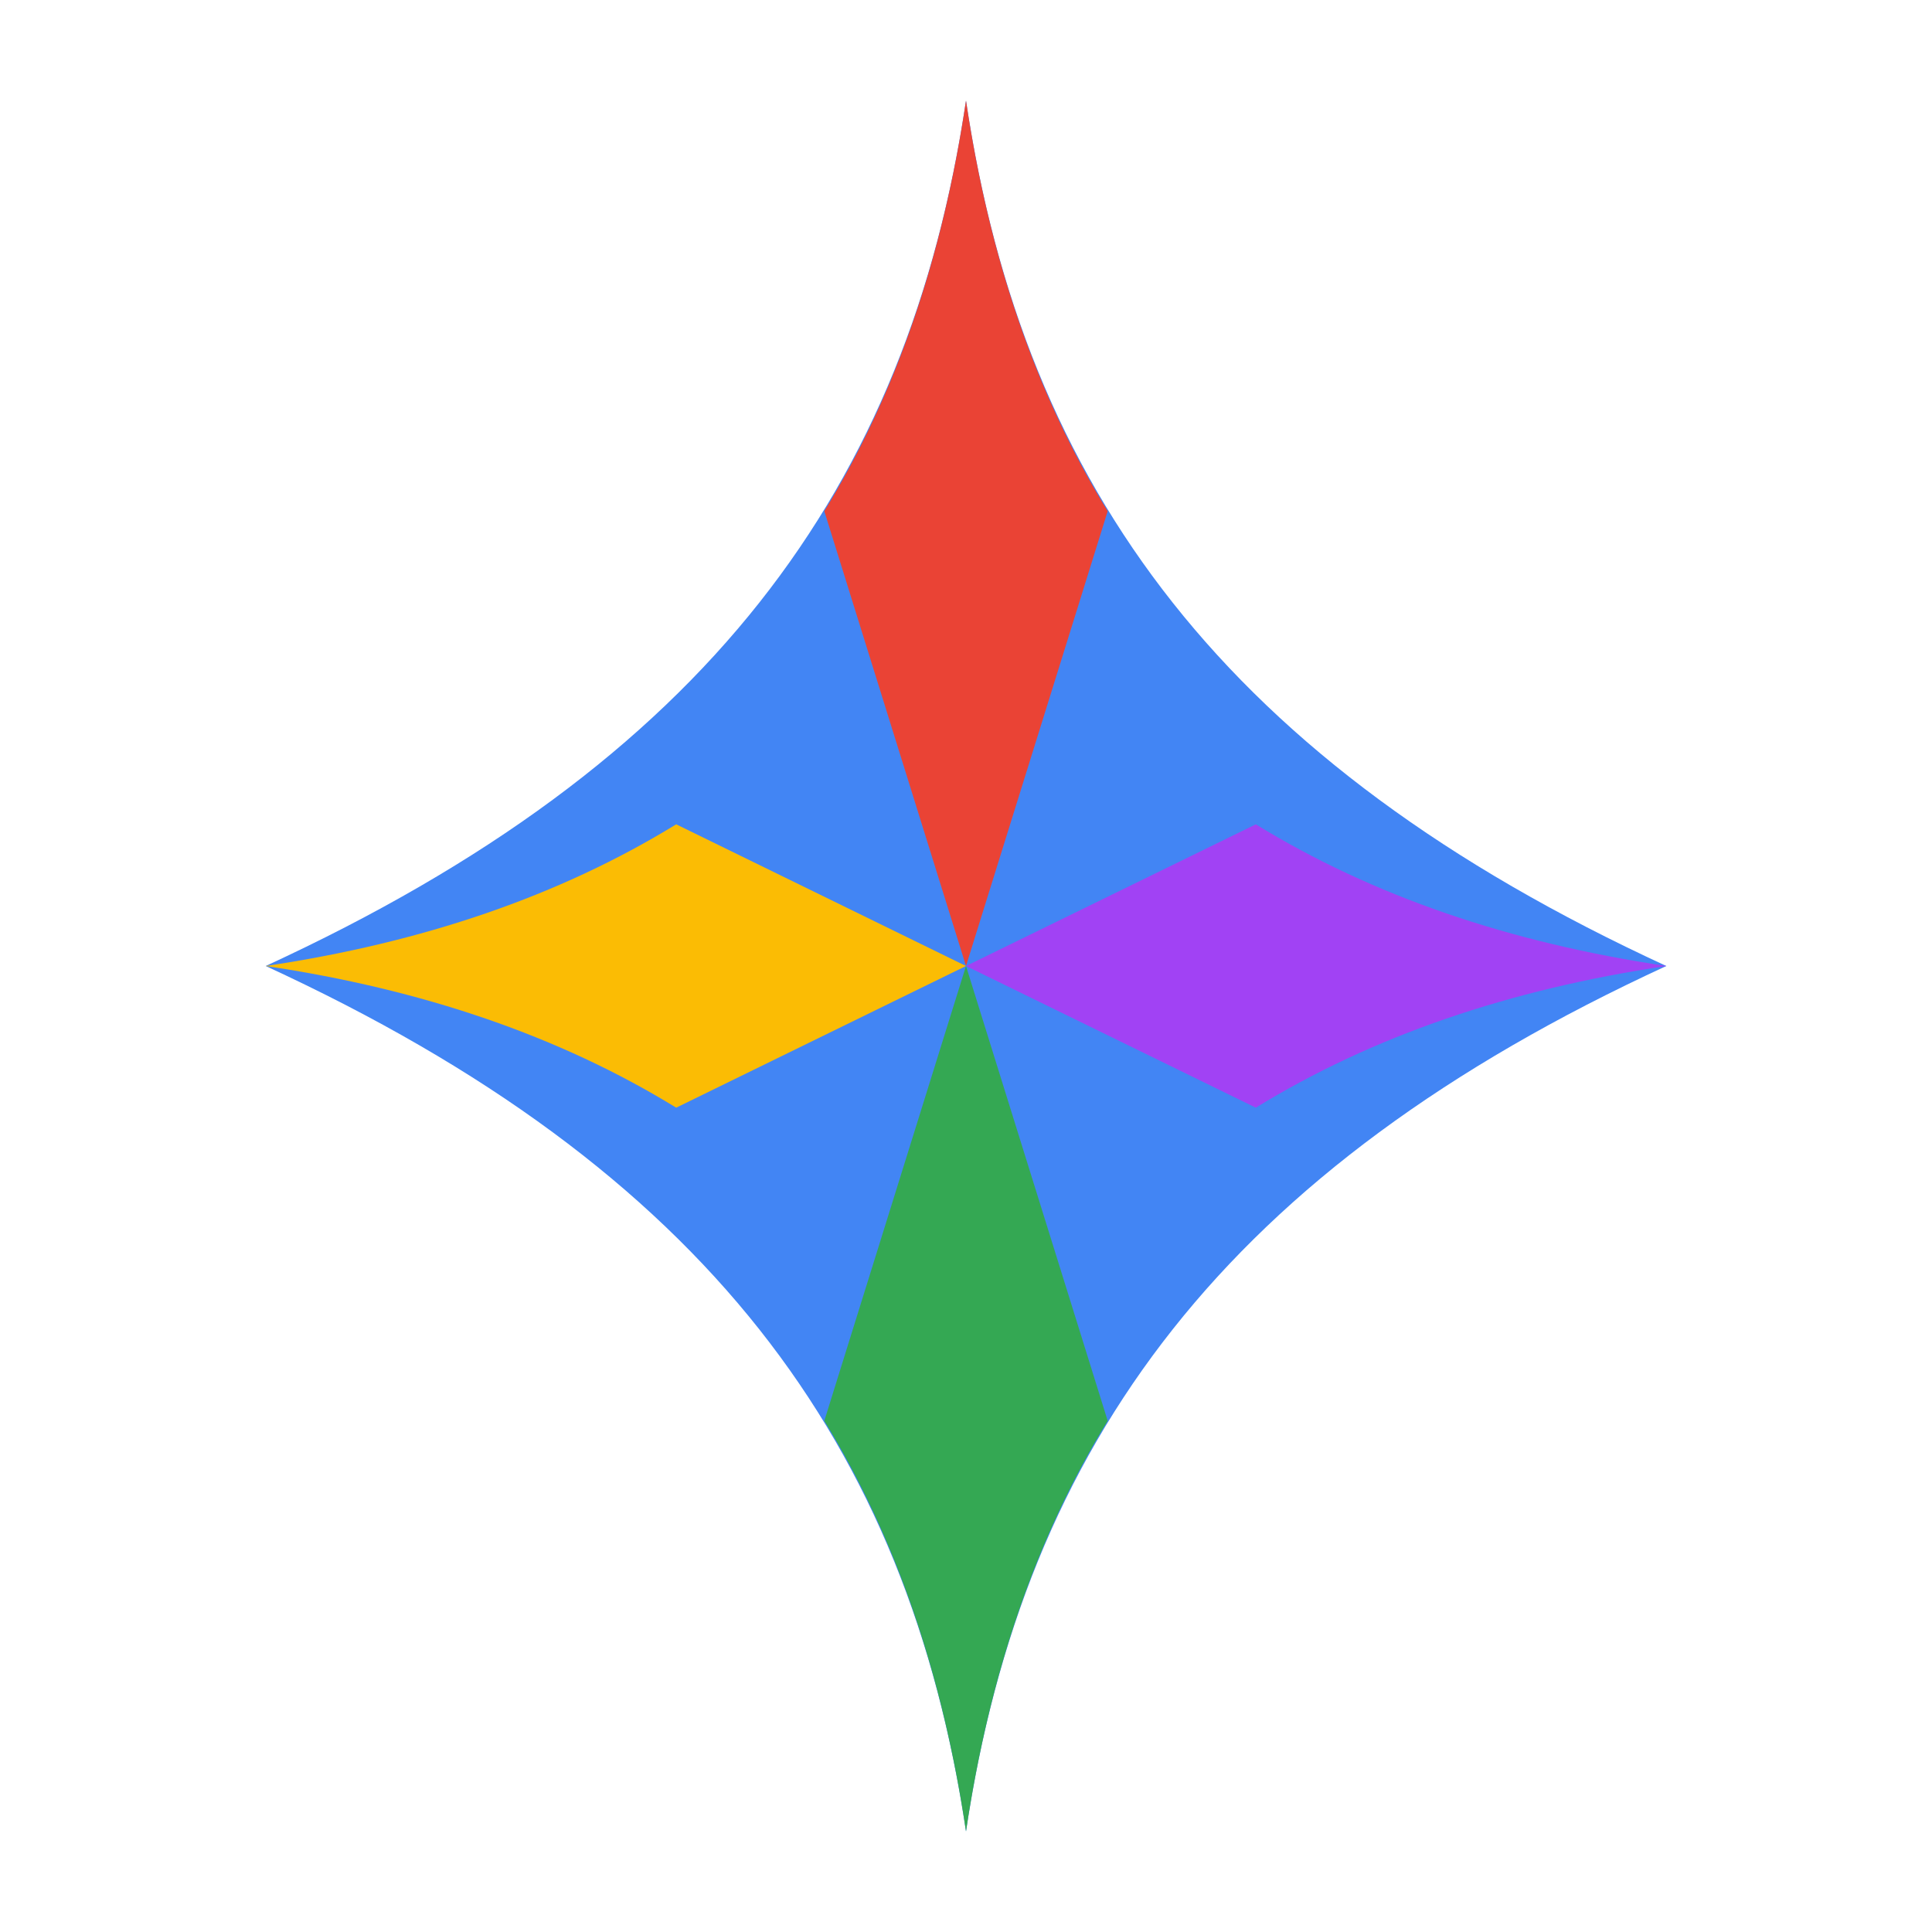
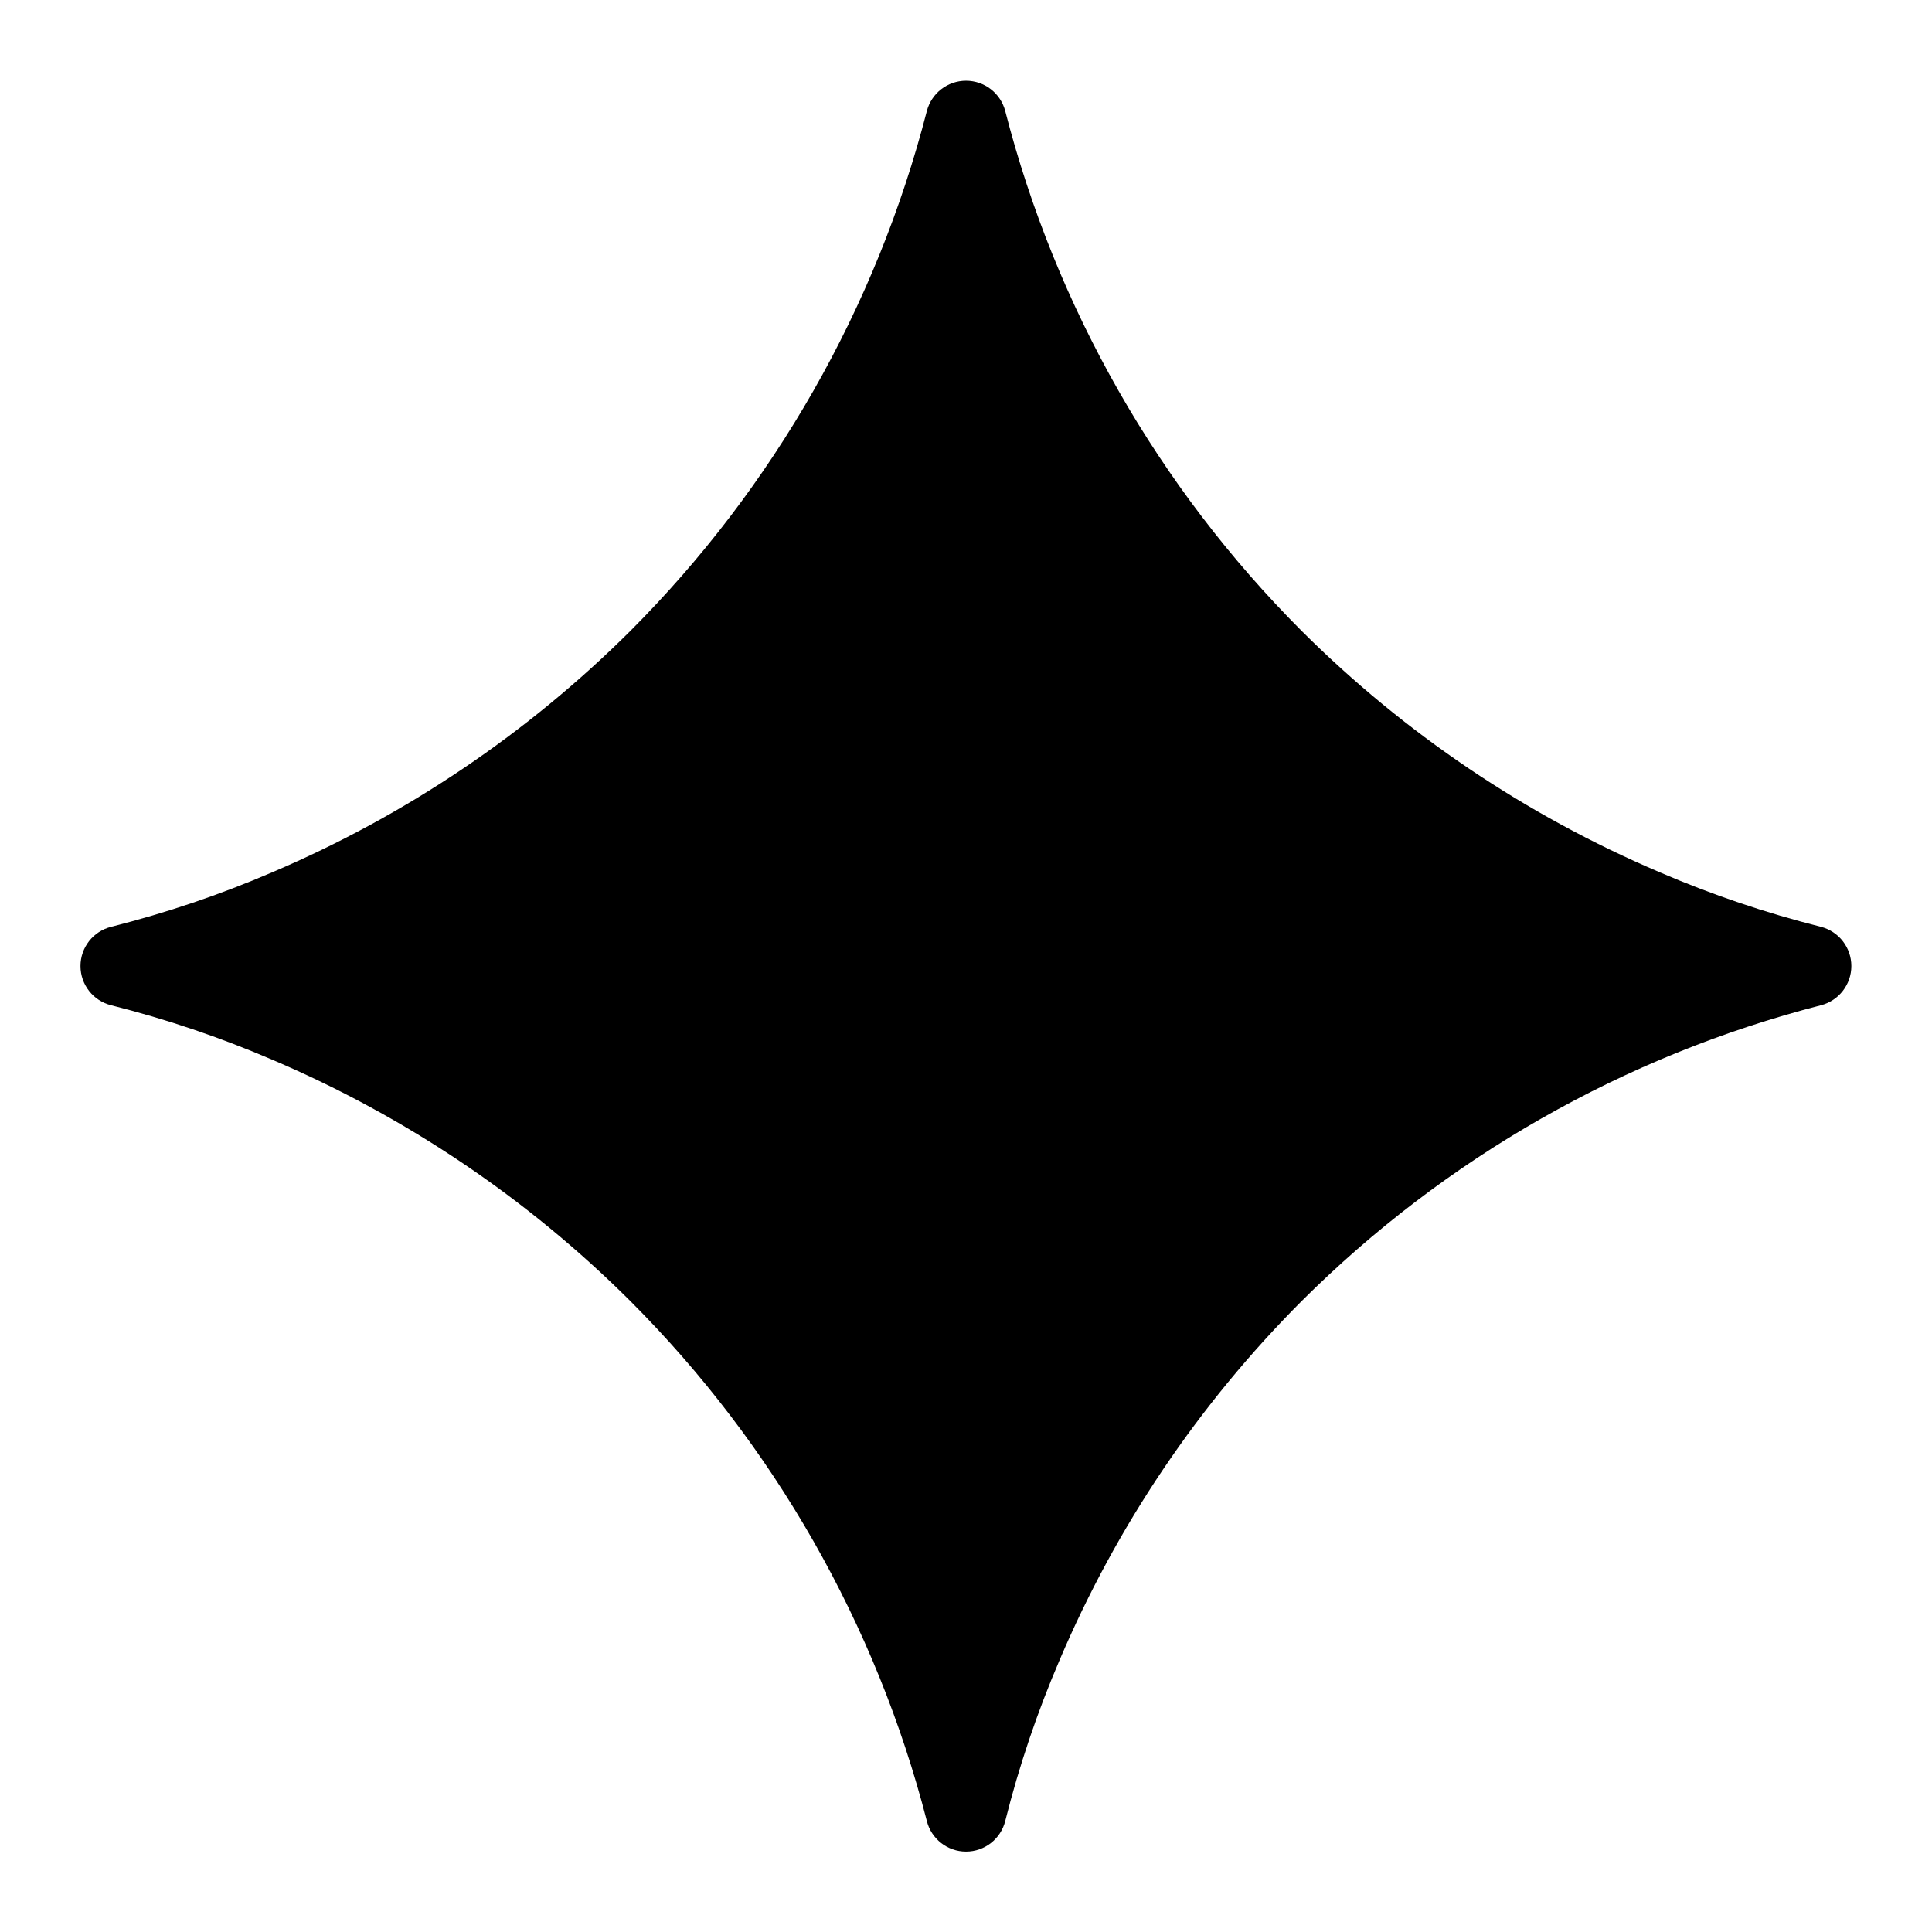
- <svg xmlns="http://www.w3.org/2000/svg" aria-hidden="true" viewBox="0 0 24 24">
-   <path d="M12 1.25c.72 4.82 3.23 8.23 8.7 10.75-5.47 2.52-7.98 5.93-8.7 10.75C11.28 17.93 8.77 14.52 3.3 12 8.77 9.48 11.28 6.07 12 1.25Z" fill="#4285F4" />
-   <path d="M12 1.25c.29 1.95.87 3.65 1.76 5.1L12 12 10.24 6.35c.89-1.45 1.47-3.15 1.76-5.1Z" fill="#EA4335" />
-   <path d="M3.3 12c1.95-.29 3.65-.87 5.1-1.76L12 12l-3.6 1.76C6.95 12.87 5.25 12.29 3.3 12Z" fill="#FBBC04" />
-   <path d="M12 22.75c-.29-1.95-.87-3.65-1.76-5.1L12 12l1.76 5.65c-.89 1.45-1.47 3.15-1.76 5.1Z" fill="#34A853" />
-   <path d="M20.7 12c-1.95.29-3.65.87-5.1 1.76L12 12l3.6-1.76c1.45.89 3.15 1.47 5.1 1.76Z" fill="#A142F4" />
+ <svg xmlns="http://www.w3.org/2000/svg" fill="currentColor" fill-rule="evenodd" height="1em" style="flex:none;line-height:1" viewBox="0 0 24 24" width="1em">
+   <path d="M20.616 10.835a14.147 14.147 0 01-4.45-3.001 14.111 14.111 0 01-3.678-6.452.503.503 0 00-.975 0 14.134 14.134 0 01-3.679 6.452 14.155 14.155 0 01-4.45 3.001c-.65.28-1.318.505-2.002.678a.502.502 0 000 .975c.684.172 1.35.397 2.002.677a14.147 14.147 0 014.45 3.001 14.112 14.112 0 013.679 6.453.502.502 0 00.975 0c.172-.685.397-1.351.677-2.003a14.145 14.145 0 013.001-4.45 14.113 14.113 0 016.453-3.678.503.503 0 000-.975 13.245 13.245 0 01-2.003-.678z" />
</svg>
